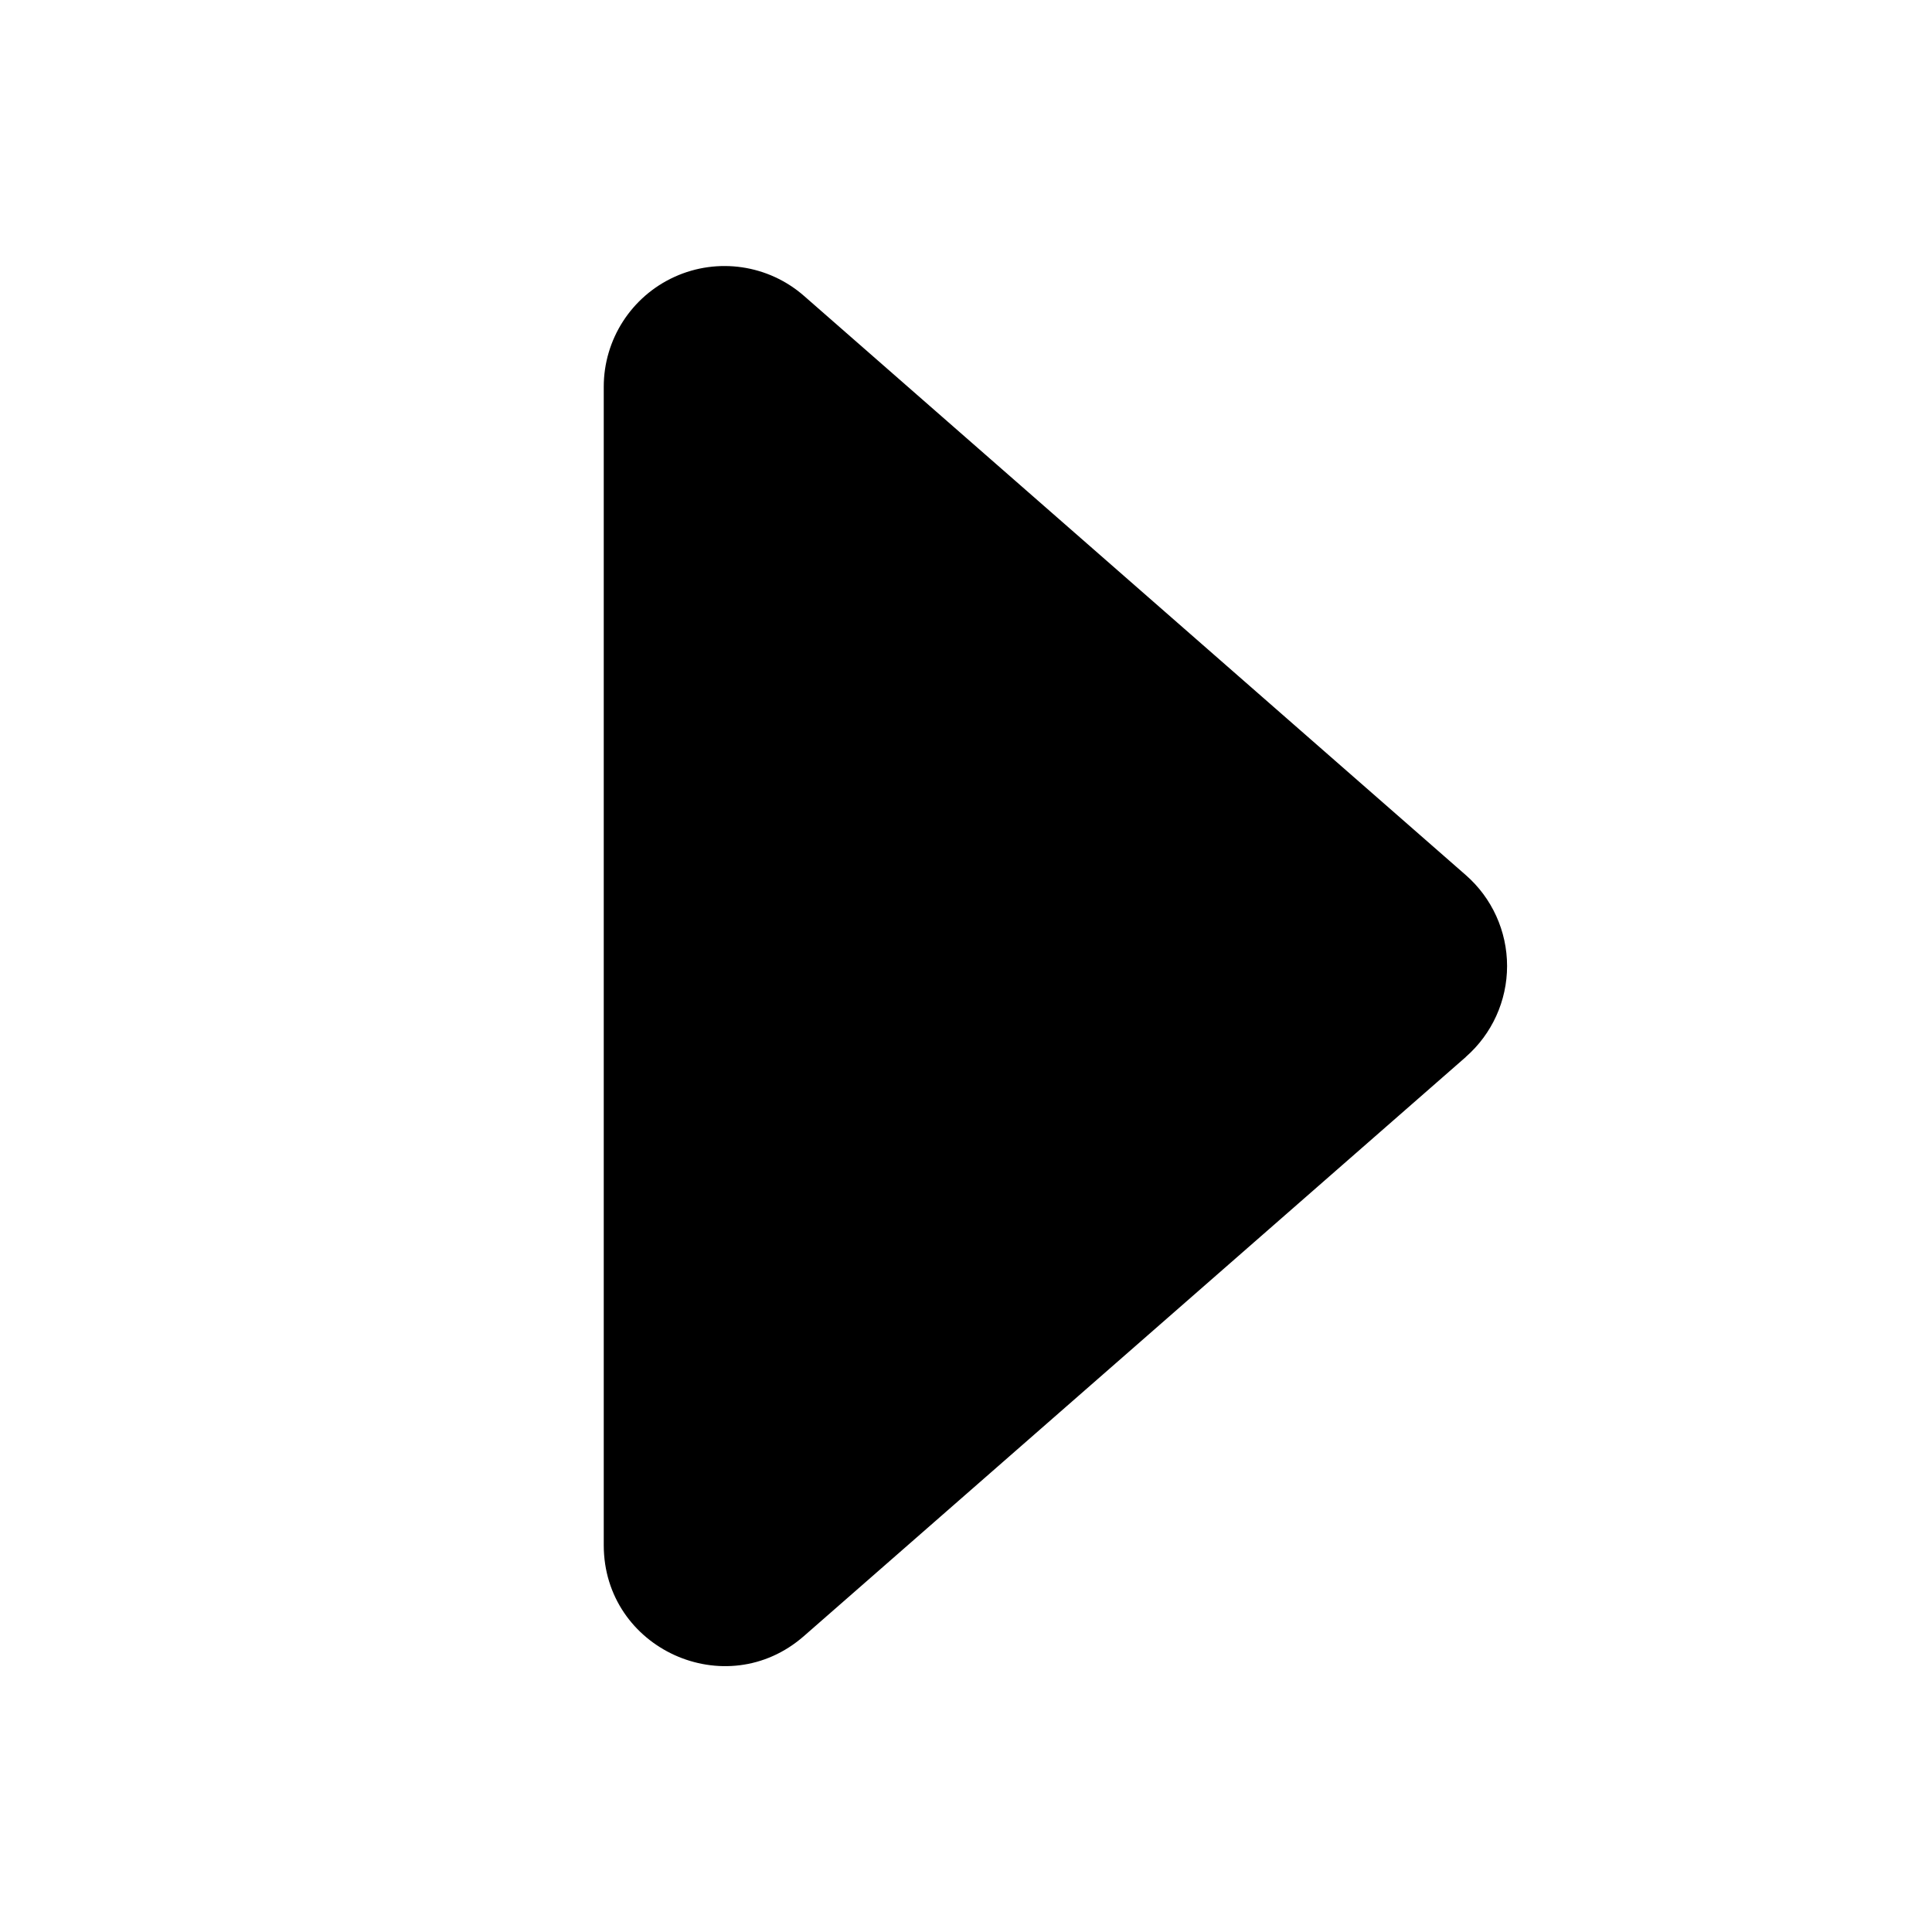
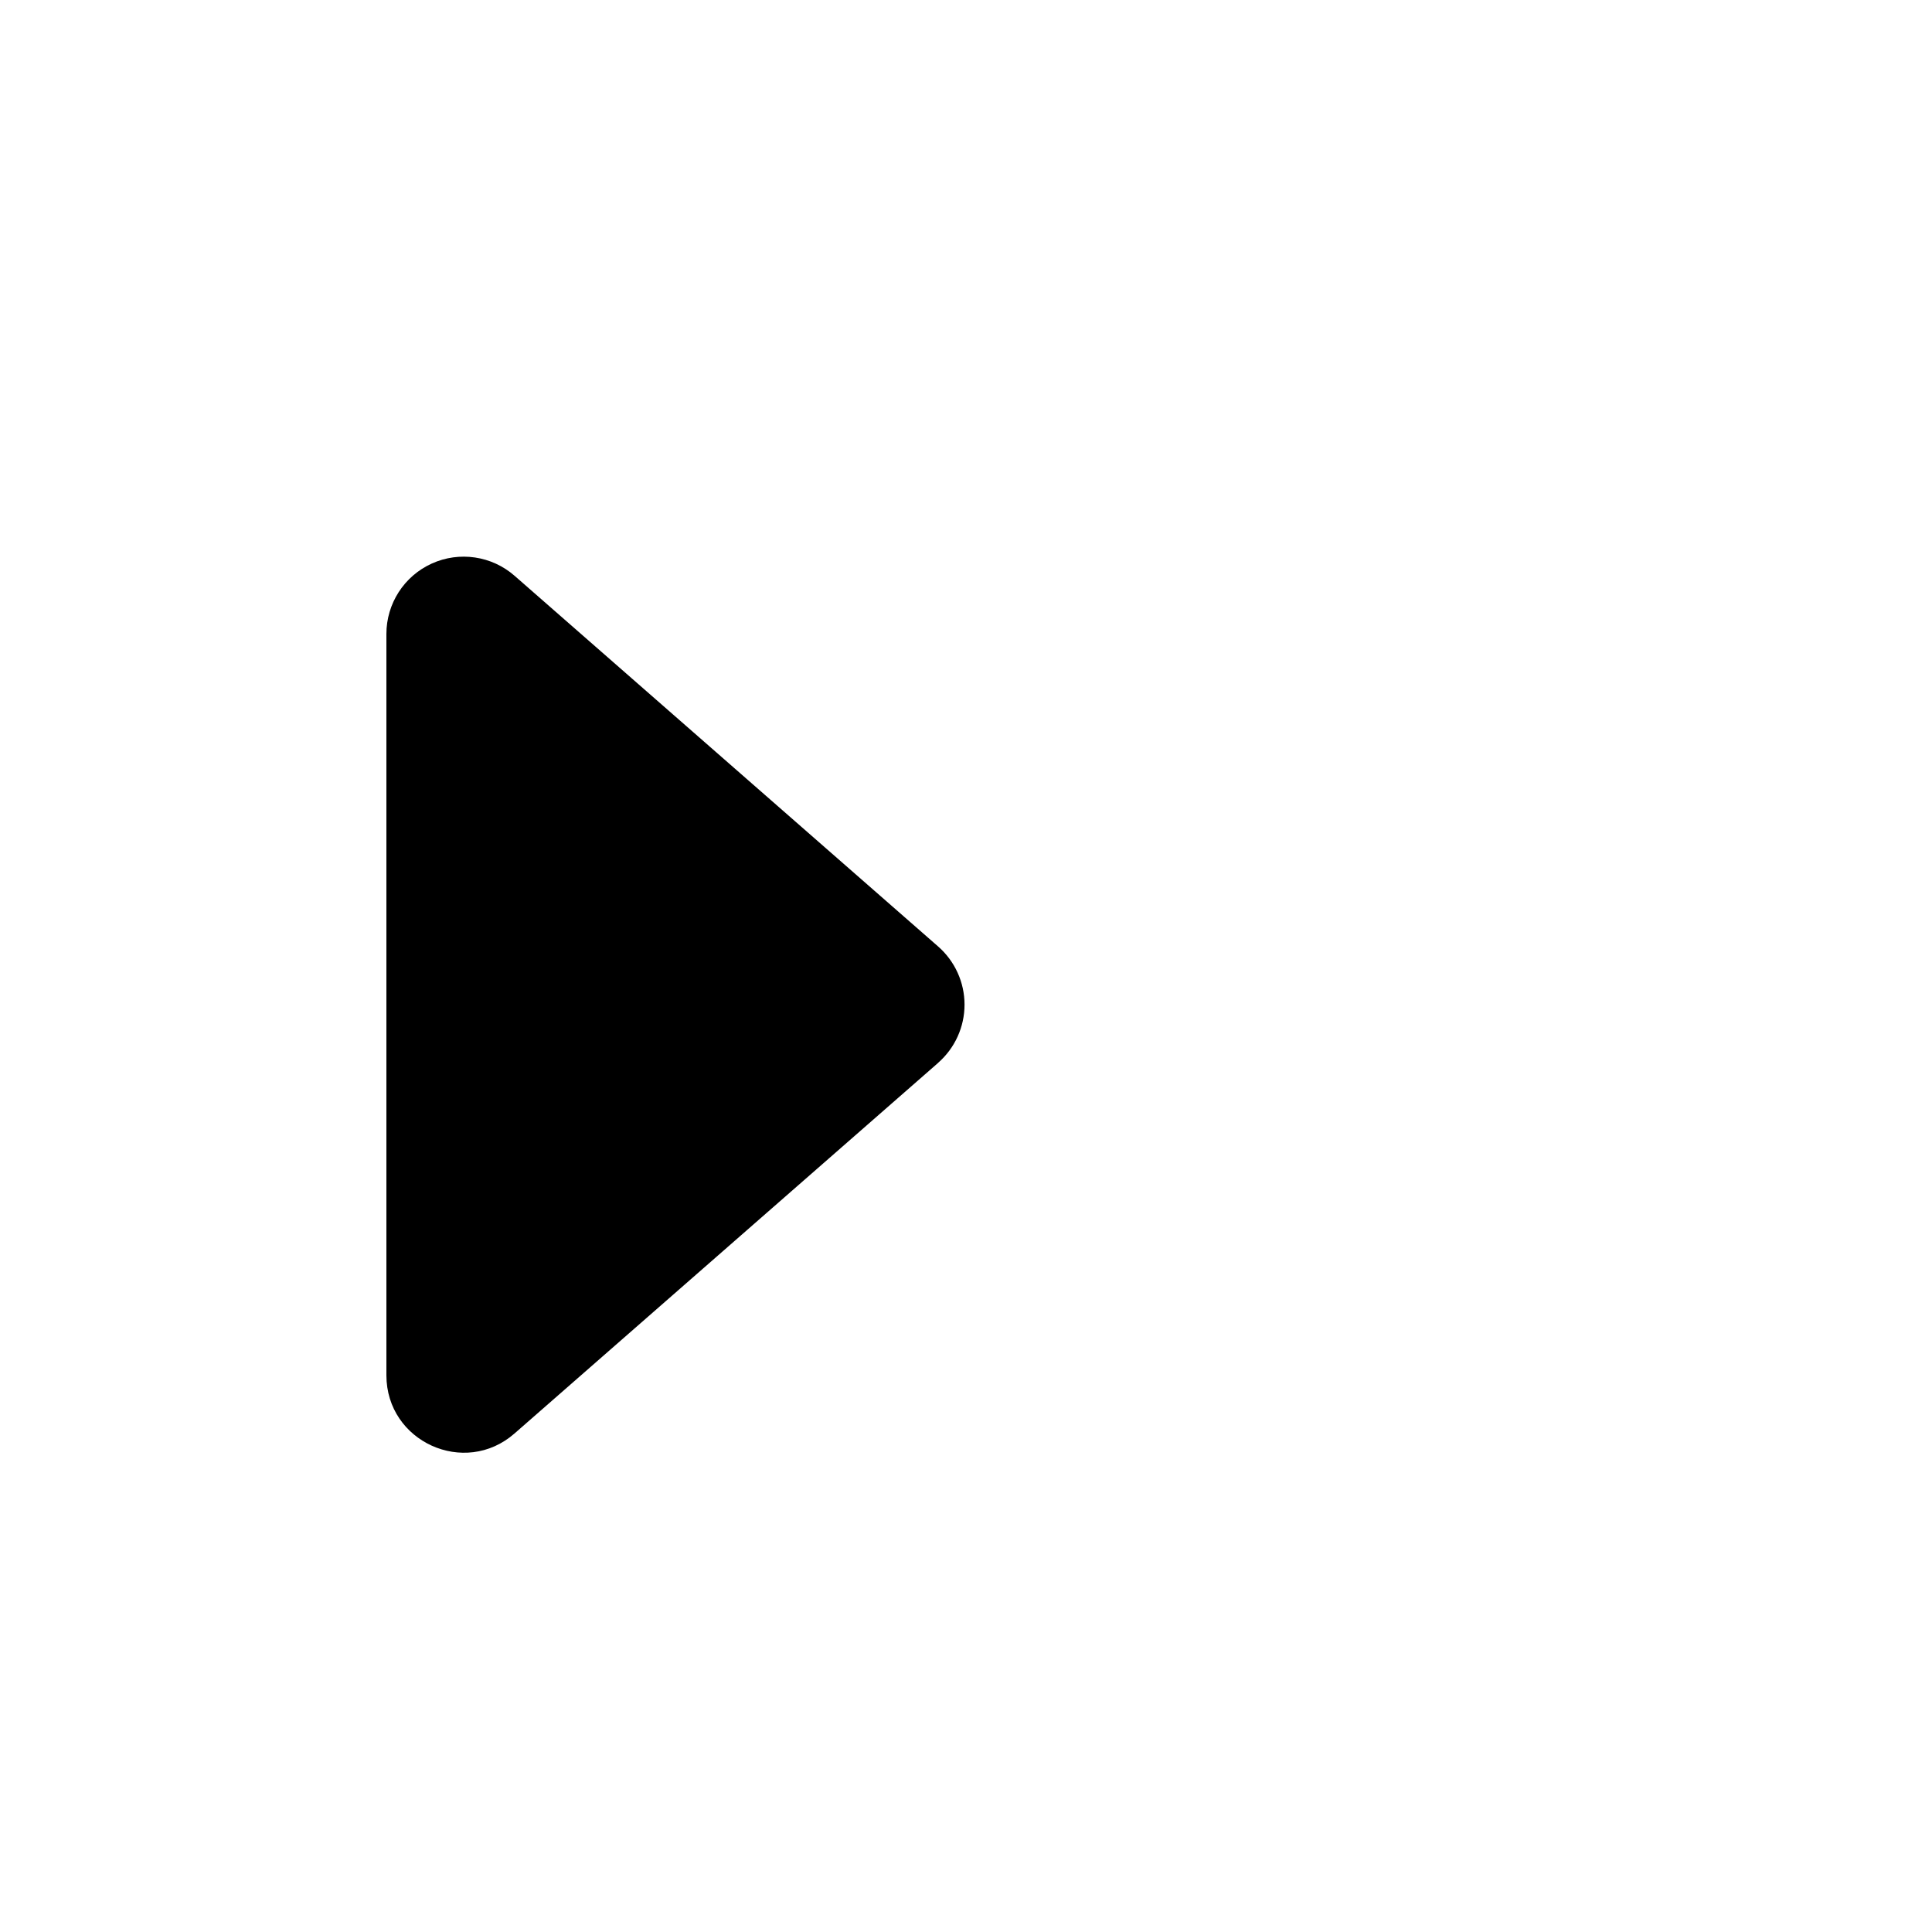
- <svg xmlns="http://www.w3.org/2000/svg" width="16" height="16" fill="currentColor" class="bi bi-caret-right-fill" viewBox="0 0 16 16">
+ <svg xmlns="http://www.w3.org/2000/svg" width="16" height="16" fill="currentColor" class="bi bi-caret-right-fill" viewBox="0 0 25 15">
  <path d="m12.14 8.753-5.482 4.796c-.646.566-1.658.106-1.658-.753V3.204a1 1 0 0 1 1.659-.753l5.48 4.796a1 1 0 0 1 0 1.506z" />
</svg>
